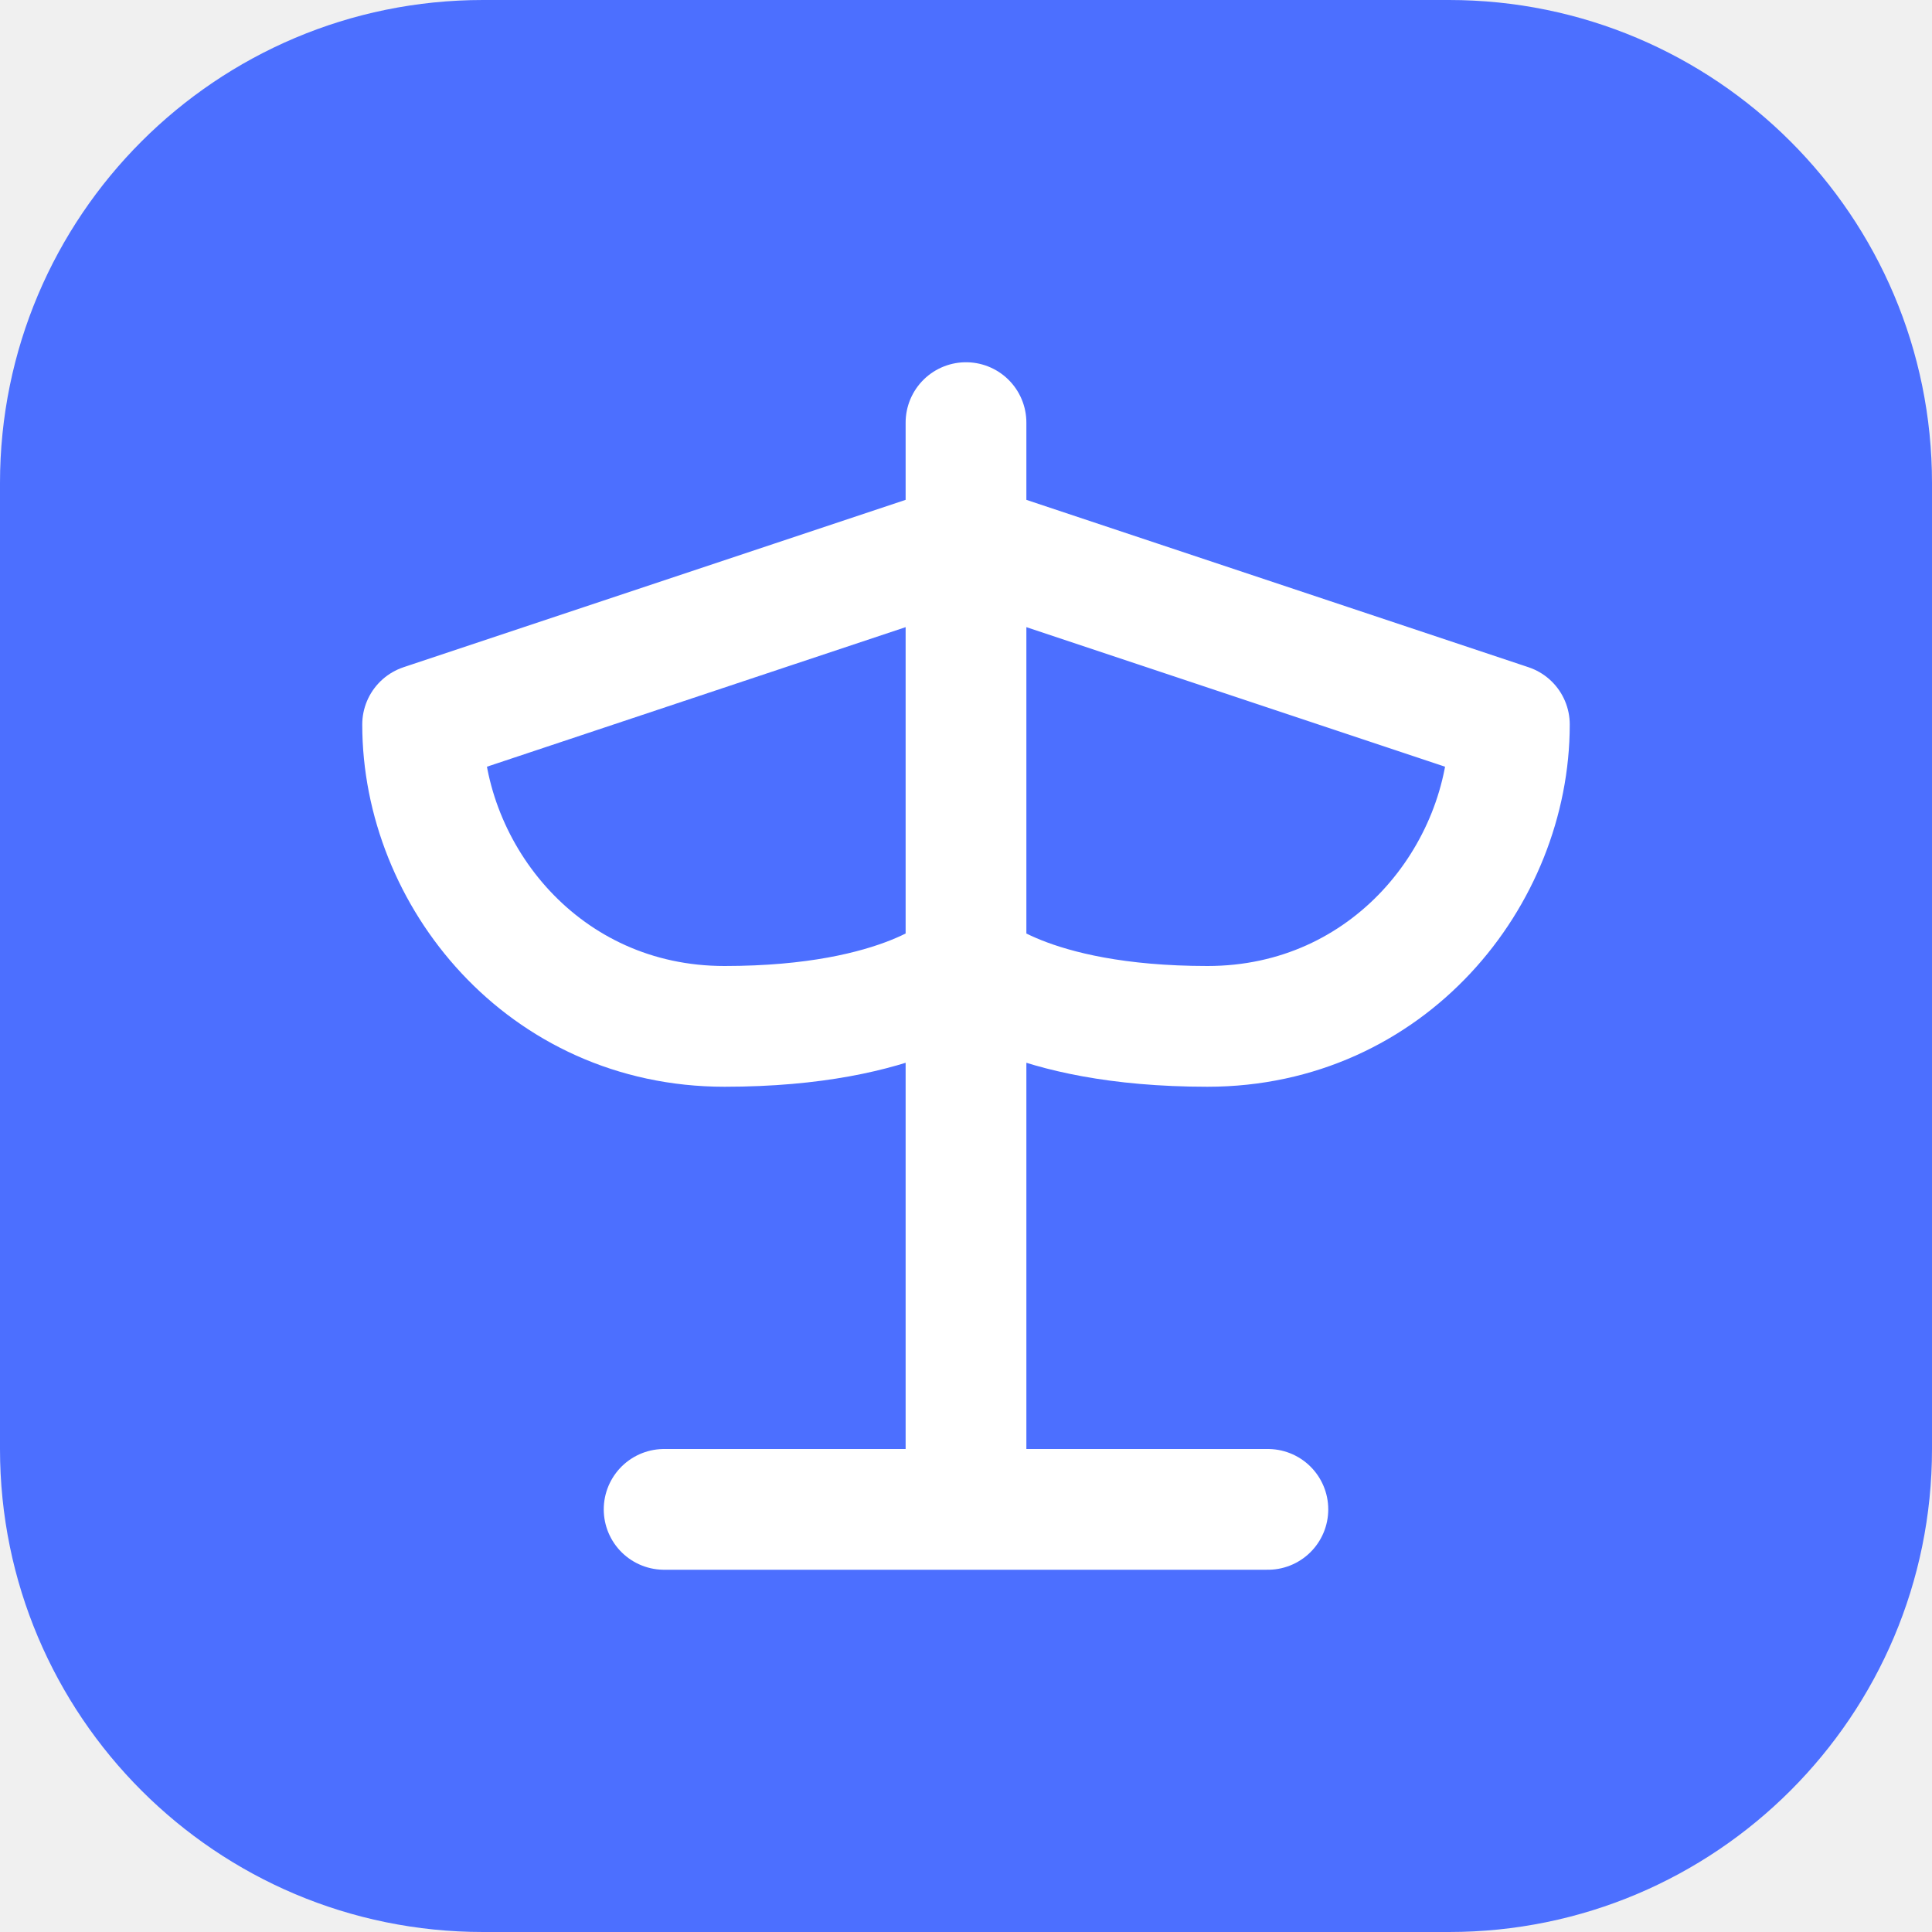
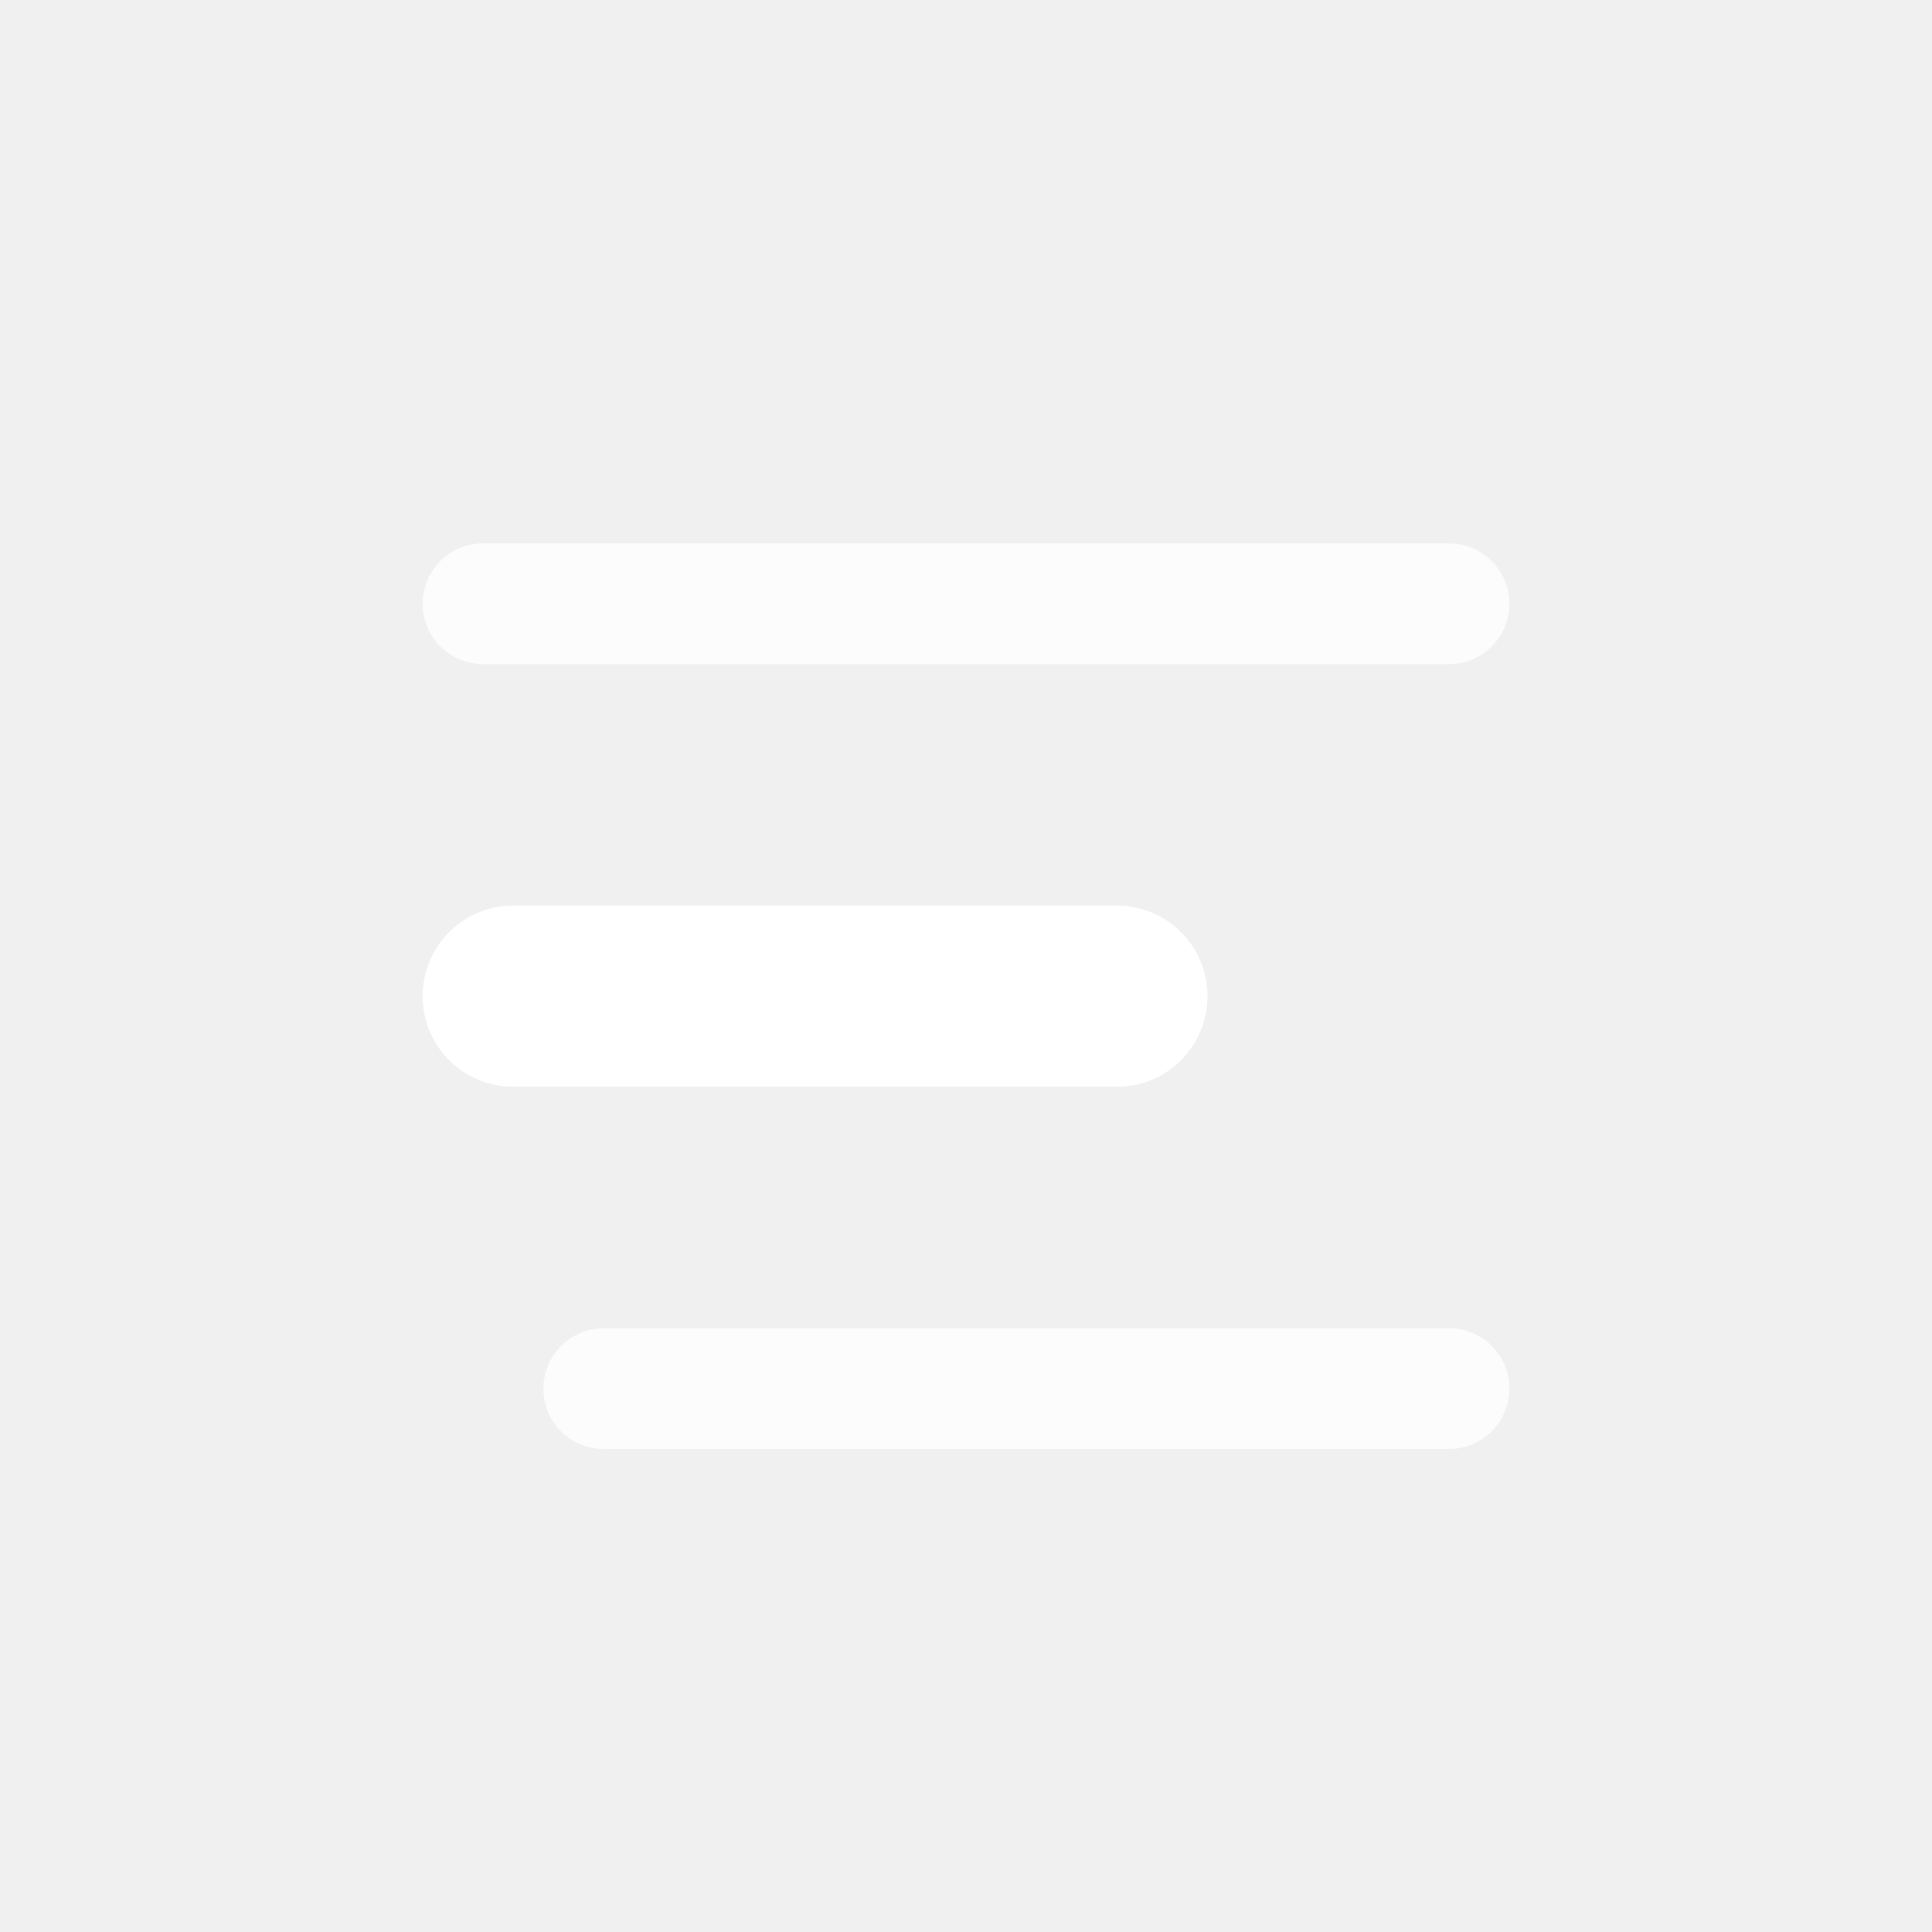
<svg xmlns="http://www.w3.org/2000/svg" width="32" height="32" viewBox="0 0 32 32" fill="none">
-   <rect width="32" height="32" rx="8" fill="#4C6FFF" />
-   <path d="M16 7V25M7 12L16 9L25 12M7 12C7 14.5 9 17 12 17C15 17 16 16 16 16M25 12C25 14.5 23 17 20 17C17 17 16 16 16 16M11 25H21" stroke="white" stroke-width="2" stroke-linecap="round" stroke-linejoin="round" />
+   <rect width="32" height="32" rx="8" fill="oklch(0.58 0.04 245)" />
+   <rect x="7" y="9" width="18" height="2" rx="1" fill="white" fill-opacity="0.8" />
+   <rect x="7" y="15" width="13" height="3" rx="1.5" fill="white" />
+   <rect x="9" y="22" width="16" height="2" rx="1" fill="white" fill-opacity="0.8" />
</svg>
